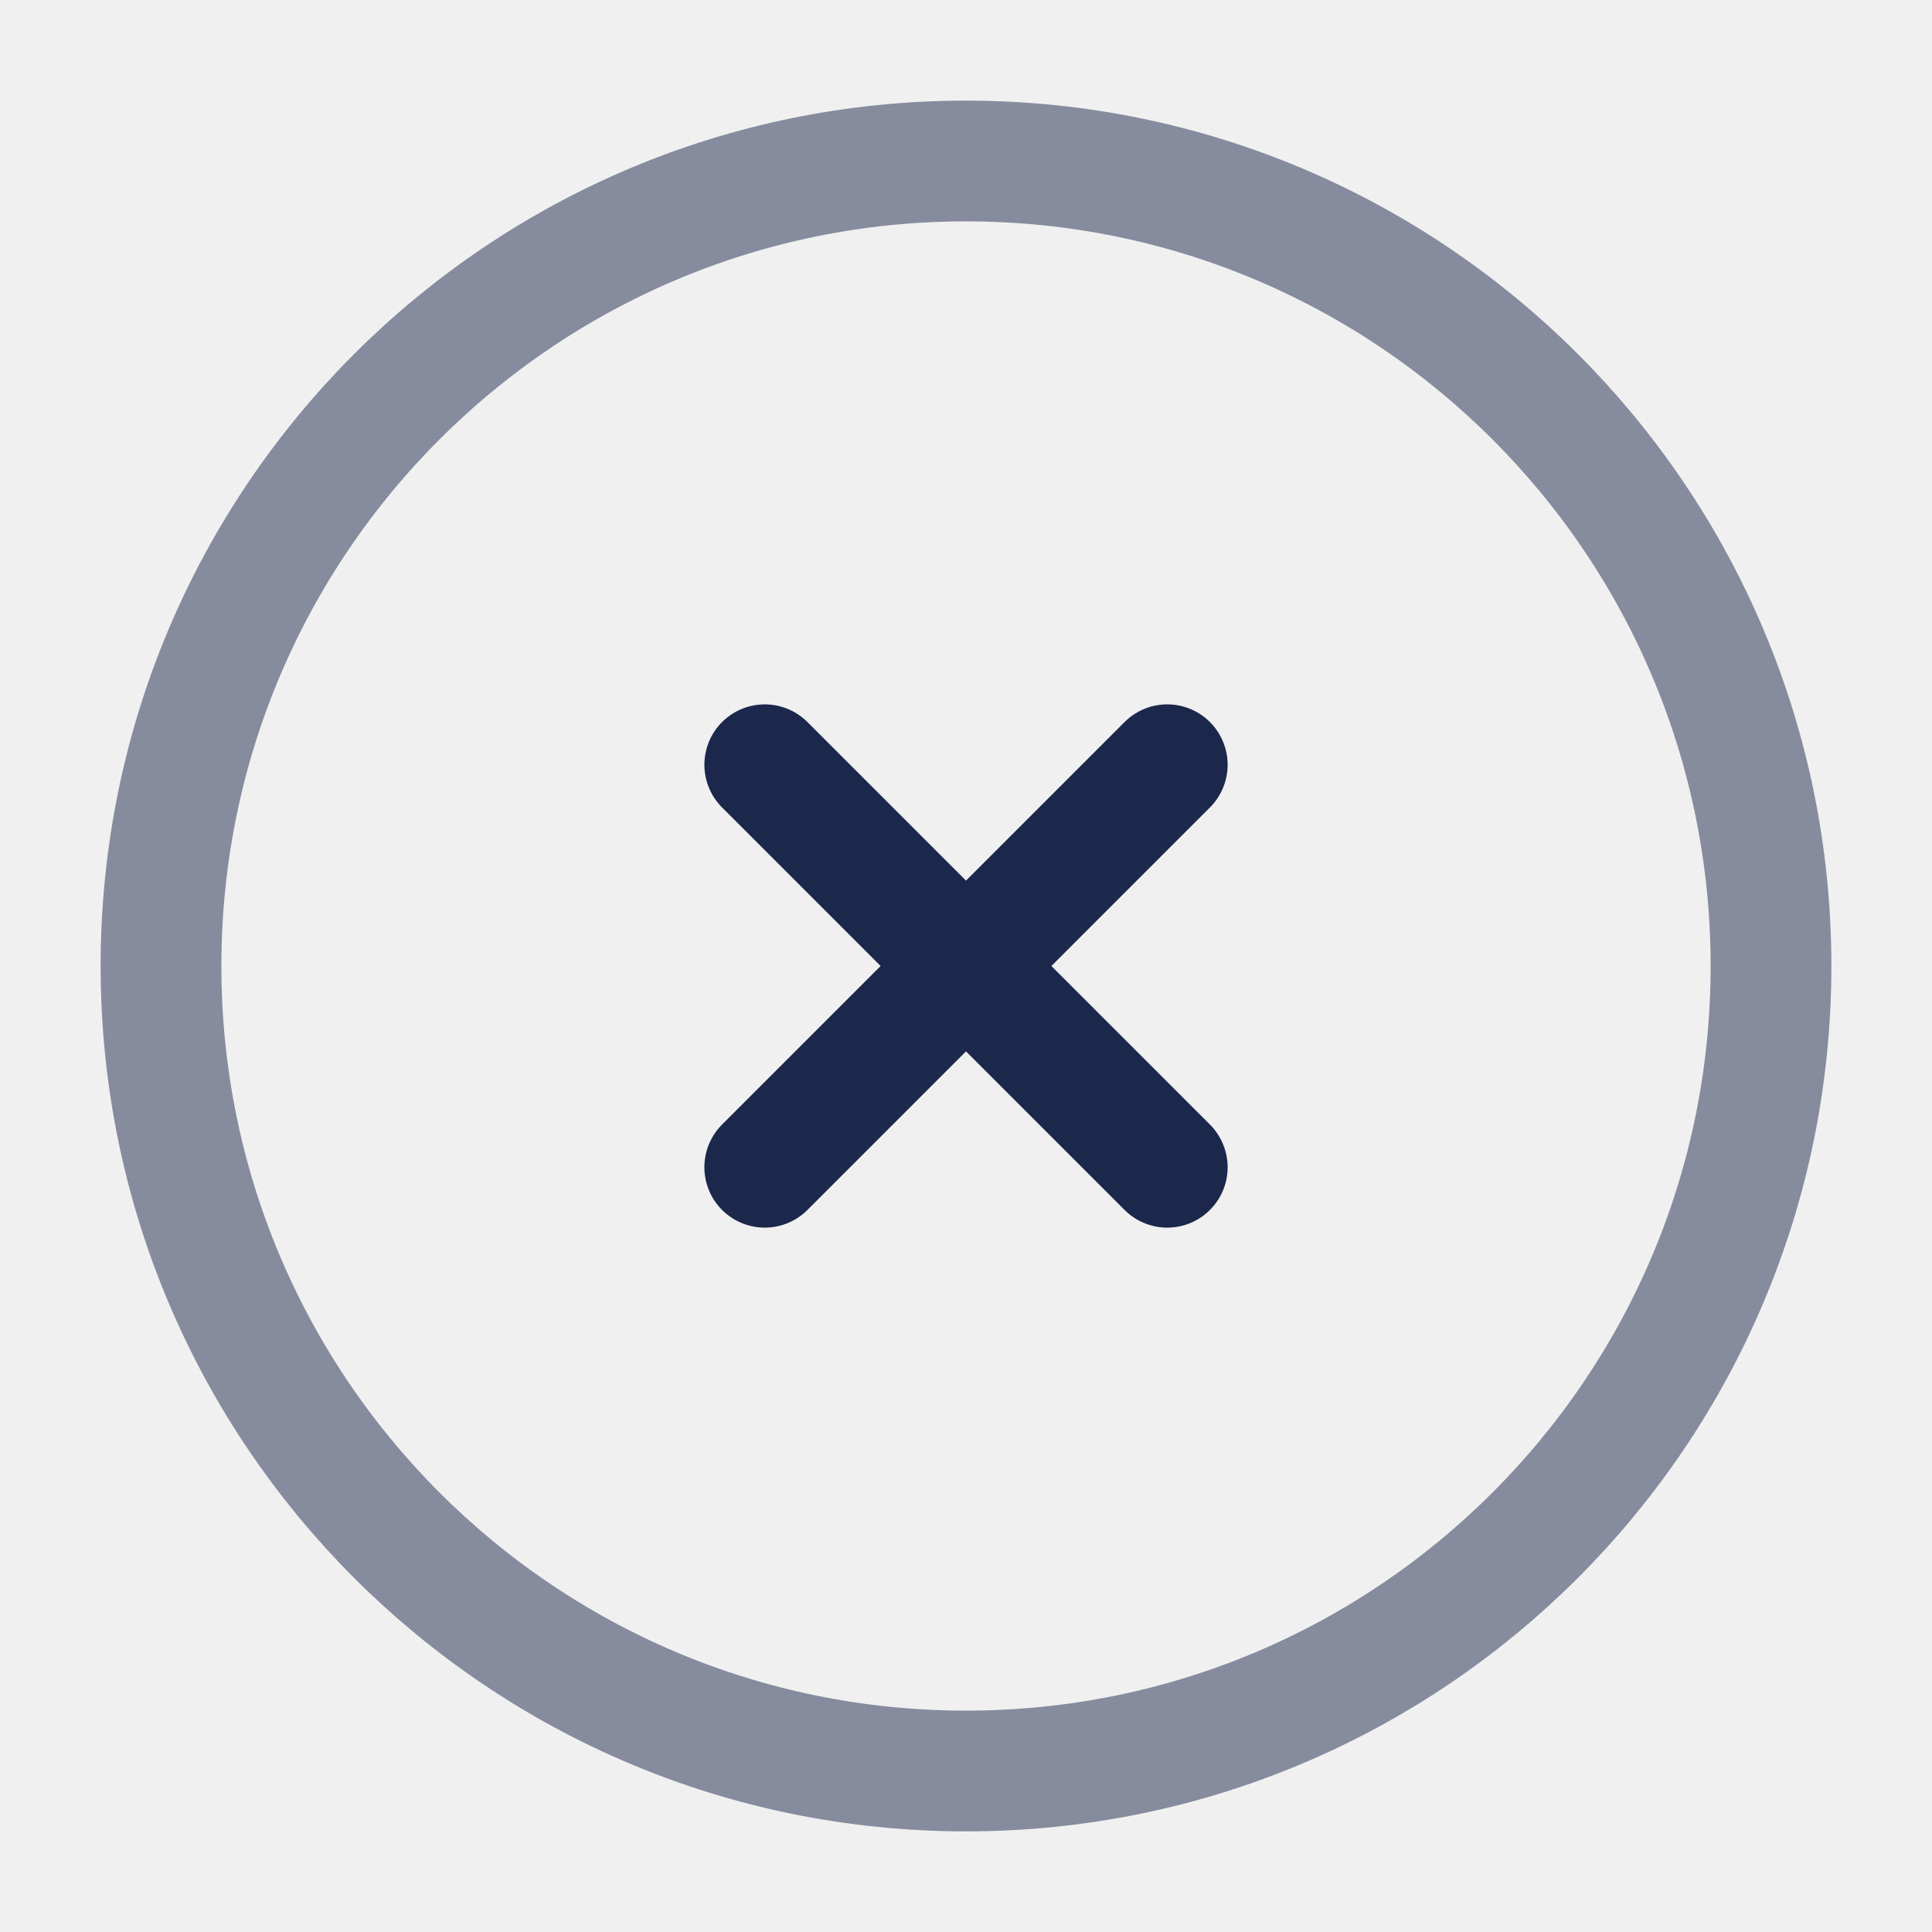
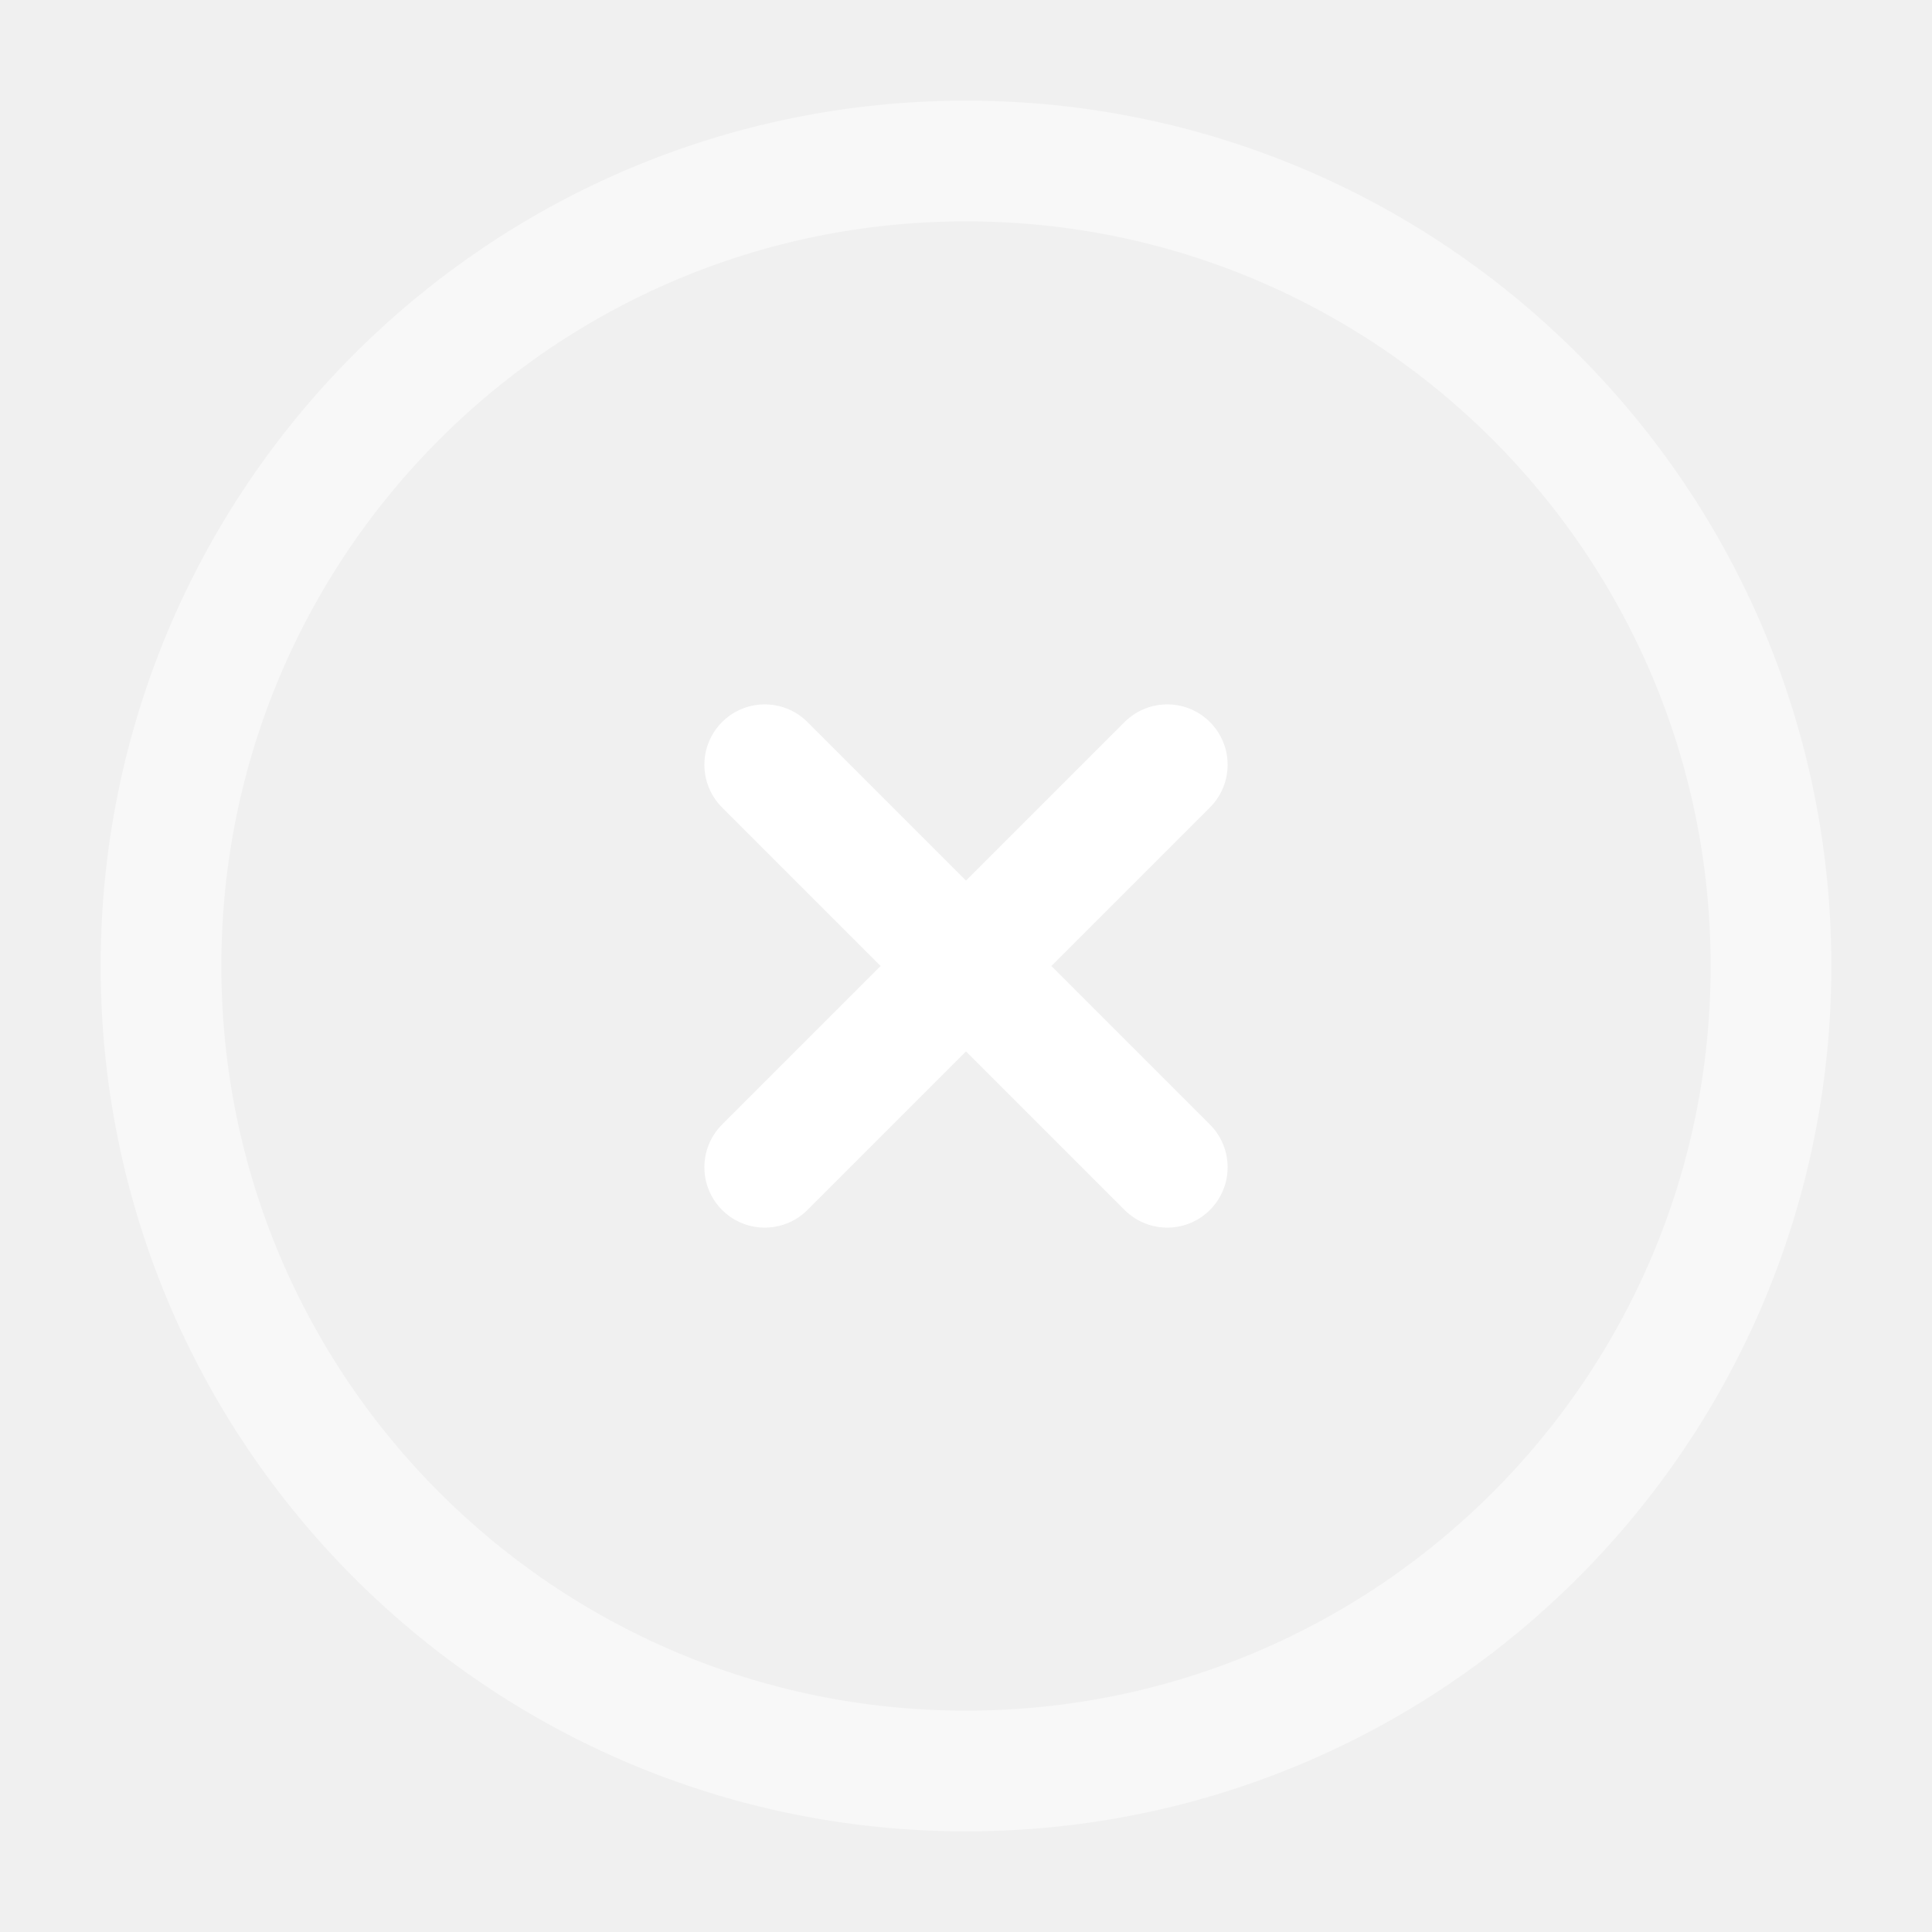
<svg xmlns="http://www.w3.org/2000/svg" width="800px" height="800px" viewBox="0 0 24 24" fill="none">
-   <circle opacity="0.5" cx="12" cy="12" r="10" stroke="#1C274C" stroke-width="1.5" />
-   <path d="M14.5 9.5L9.5 14.5M9.5 9.5L14.5 14.5" stroke="#1C274C" stroke-width="1.5" stroke-linecap="round" />
+   <circle opacity="0.5" cx="12" cy="12" r="10" stroke="#ffffff" stroke-width="1.5" />
+   <path d="M14.5 9.5L9.5 14.5M9.5 9.5L14.5 14.5" stroke="#ffffff" stroke-width="1.5" stroke-linecap="round" />
</svg>
